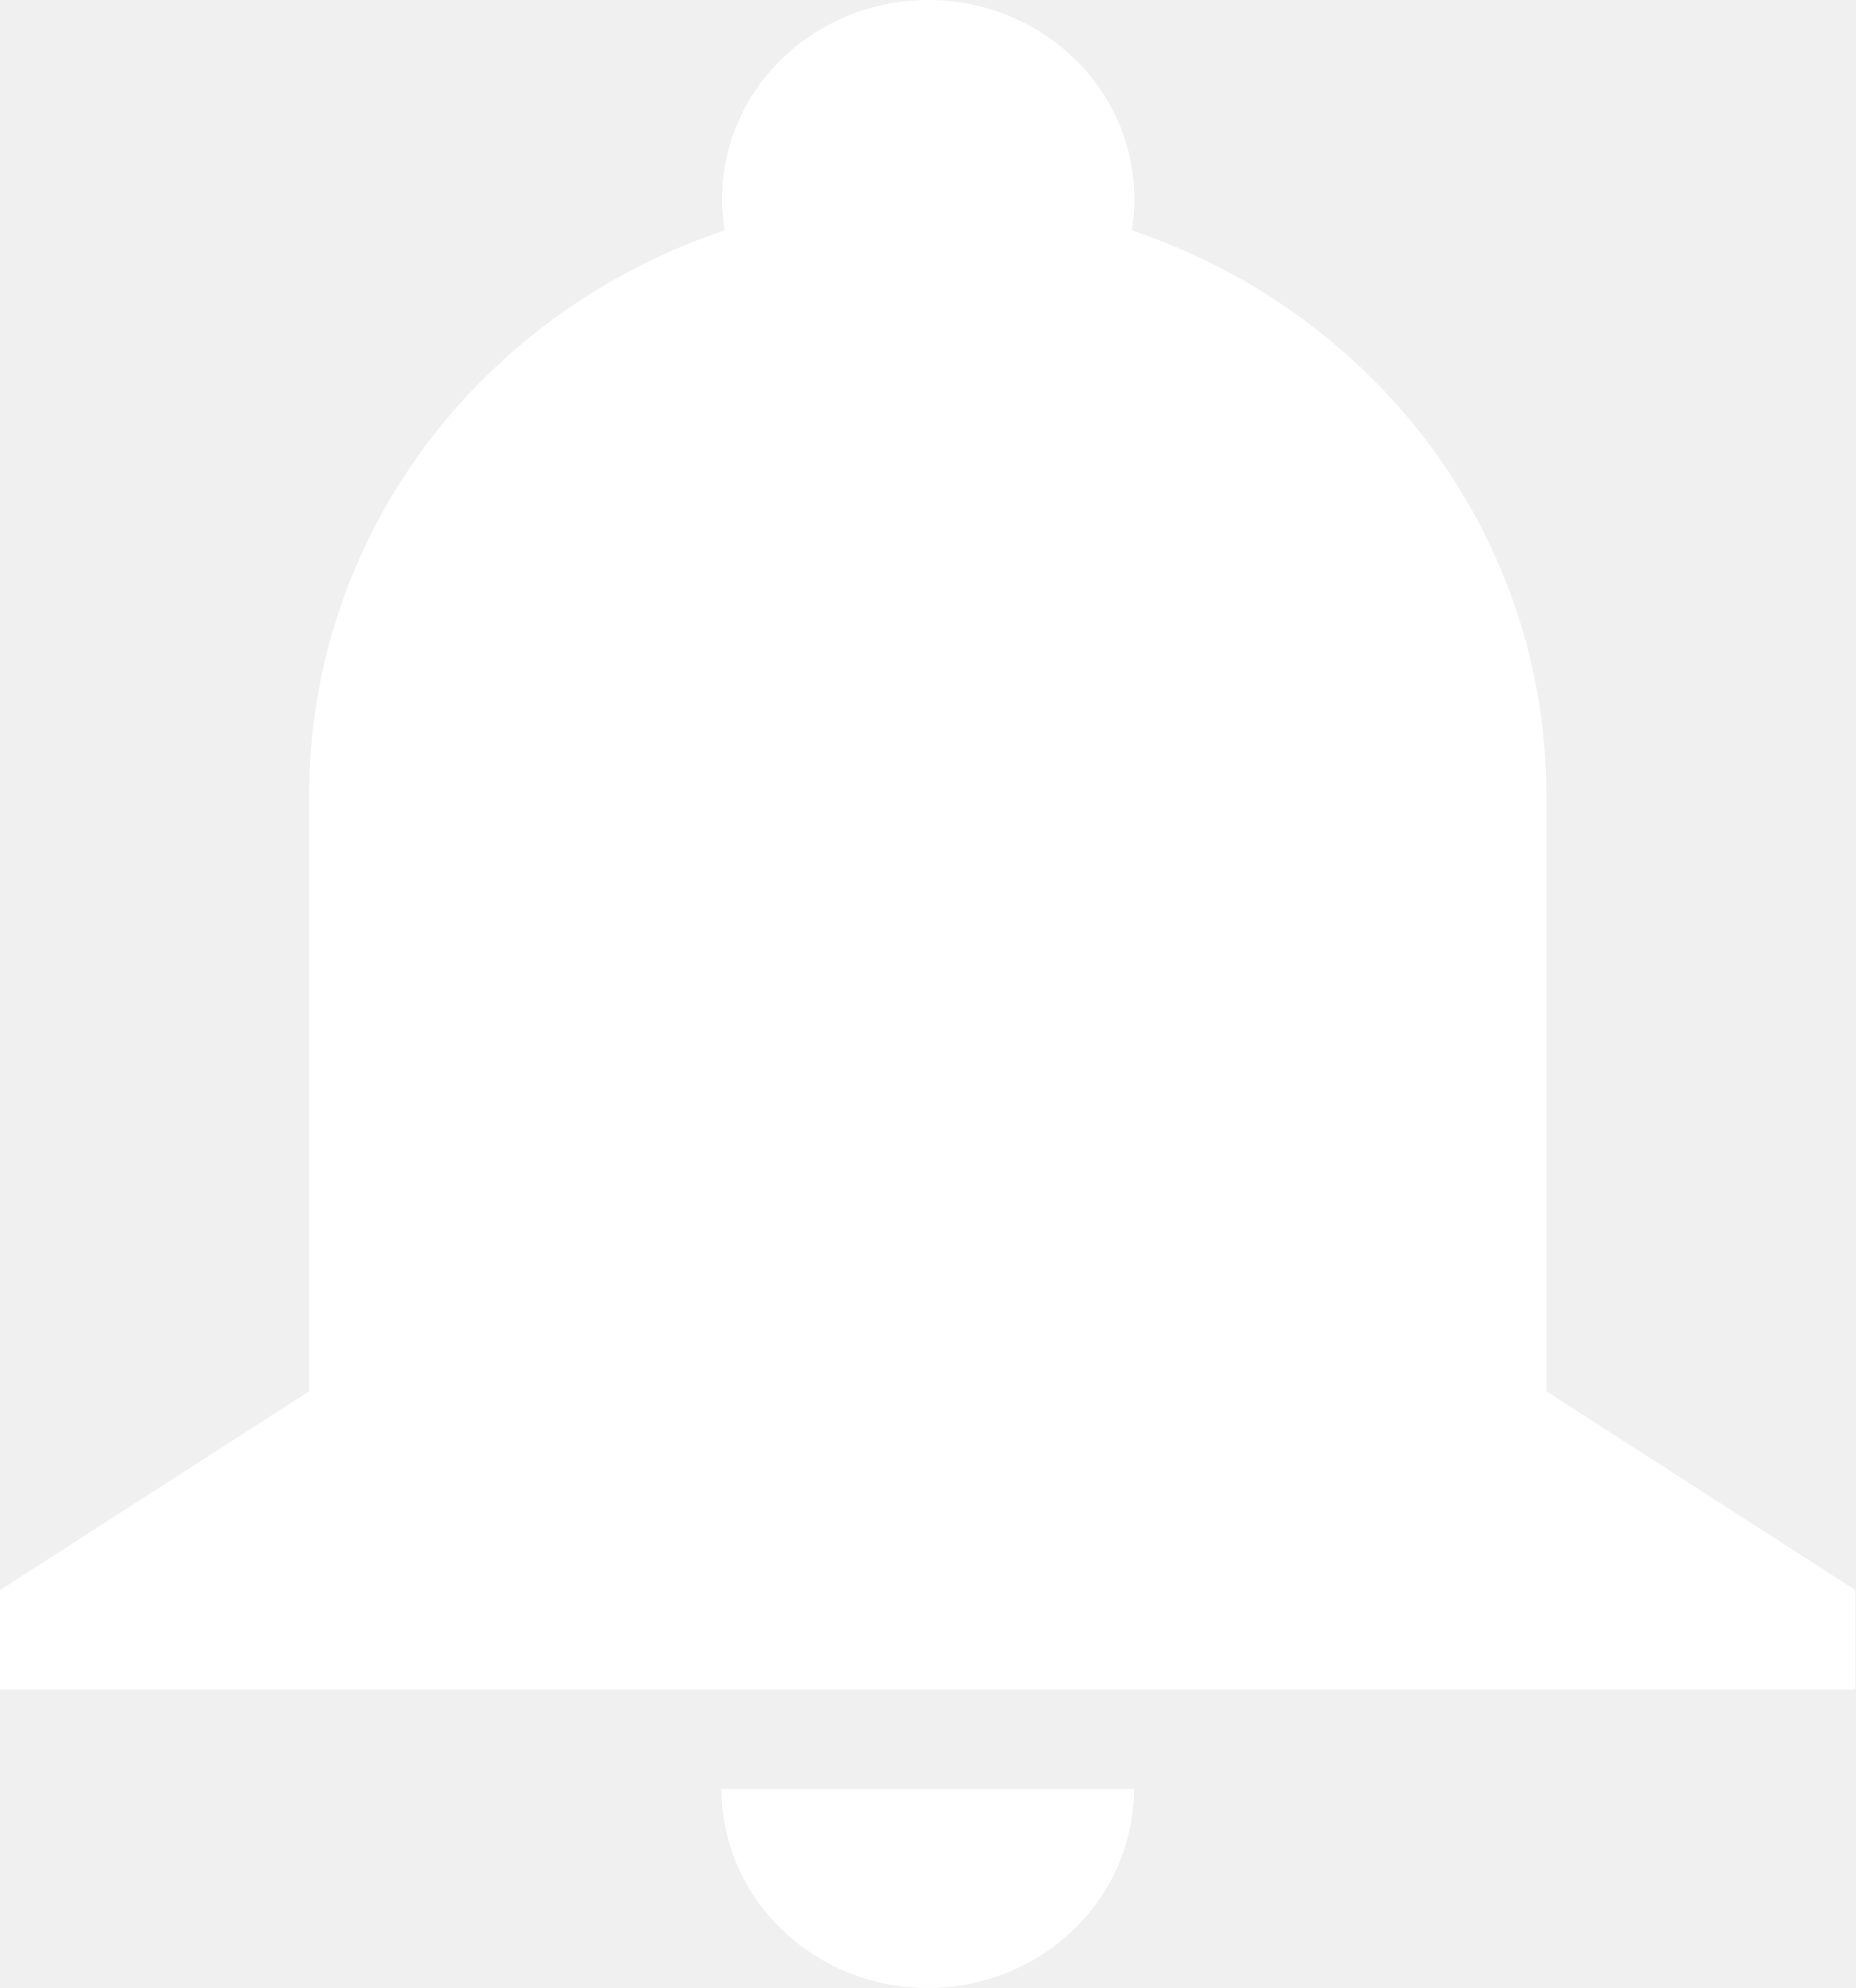
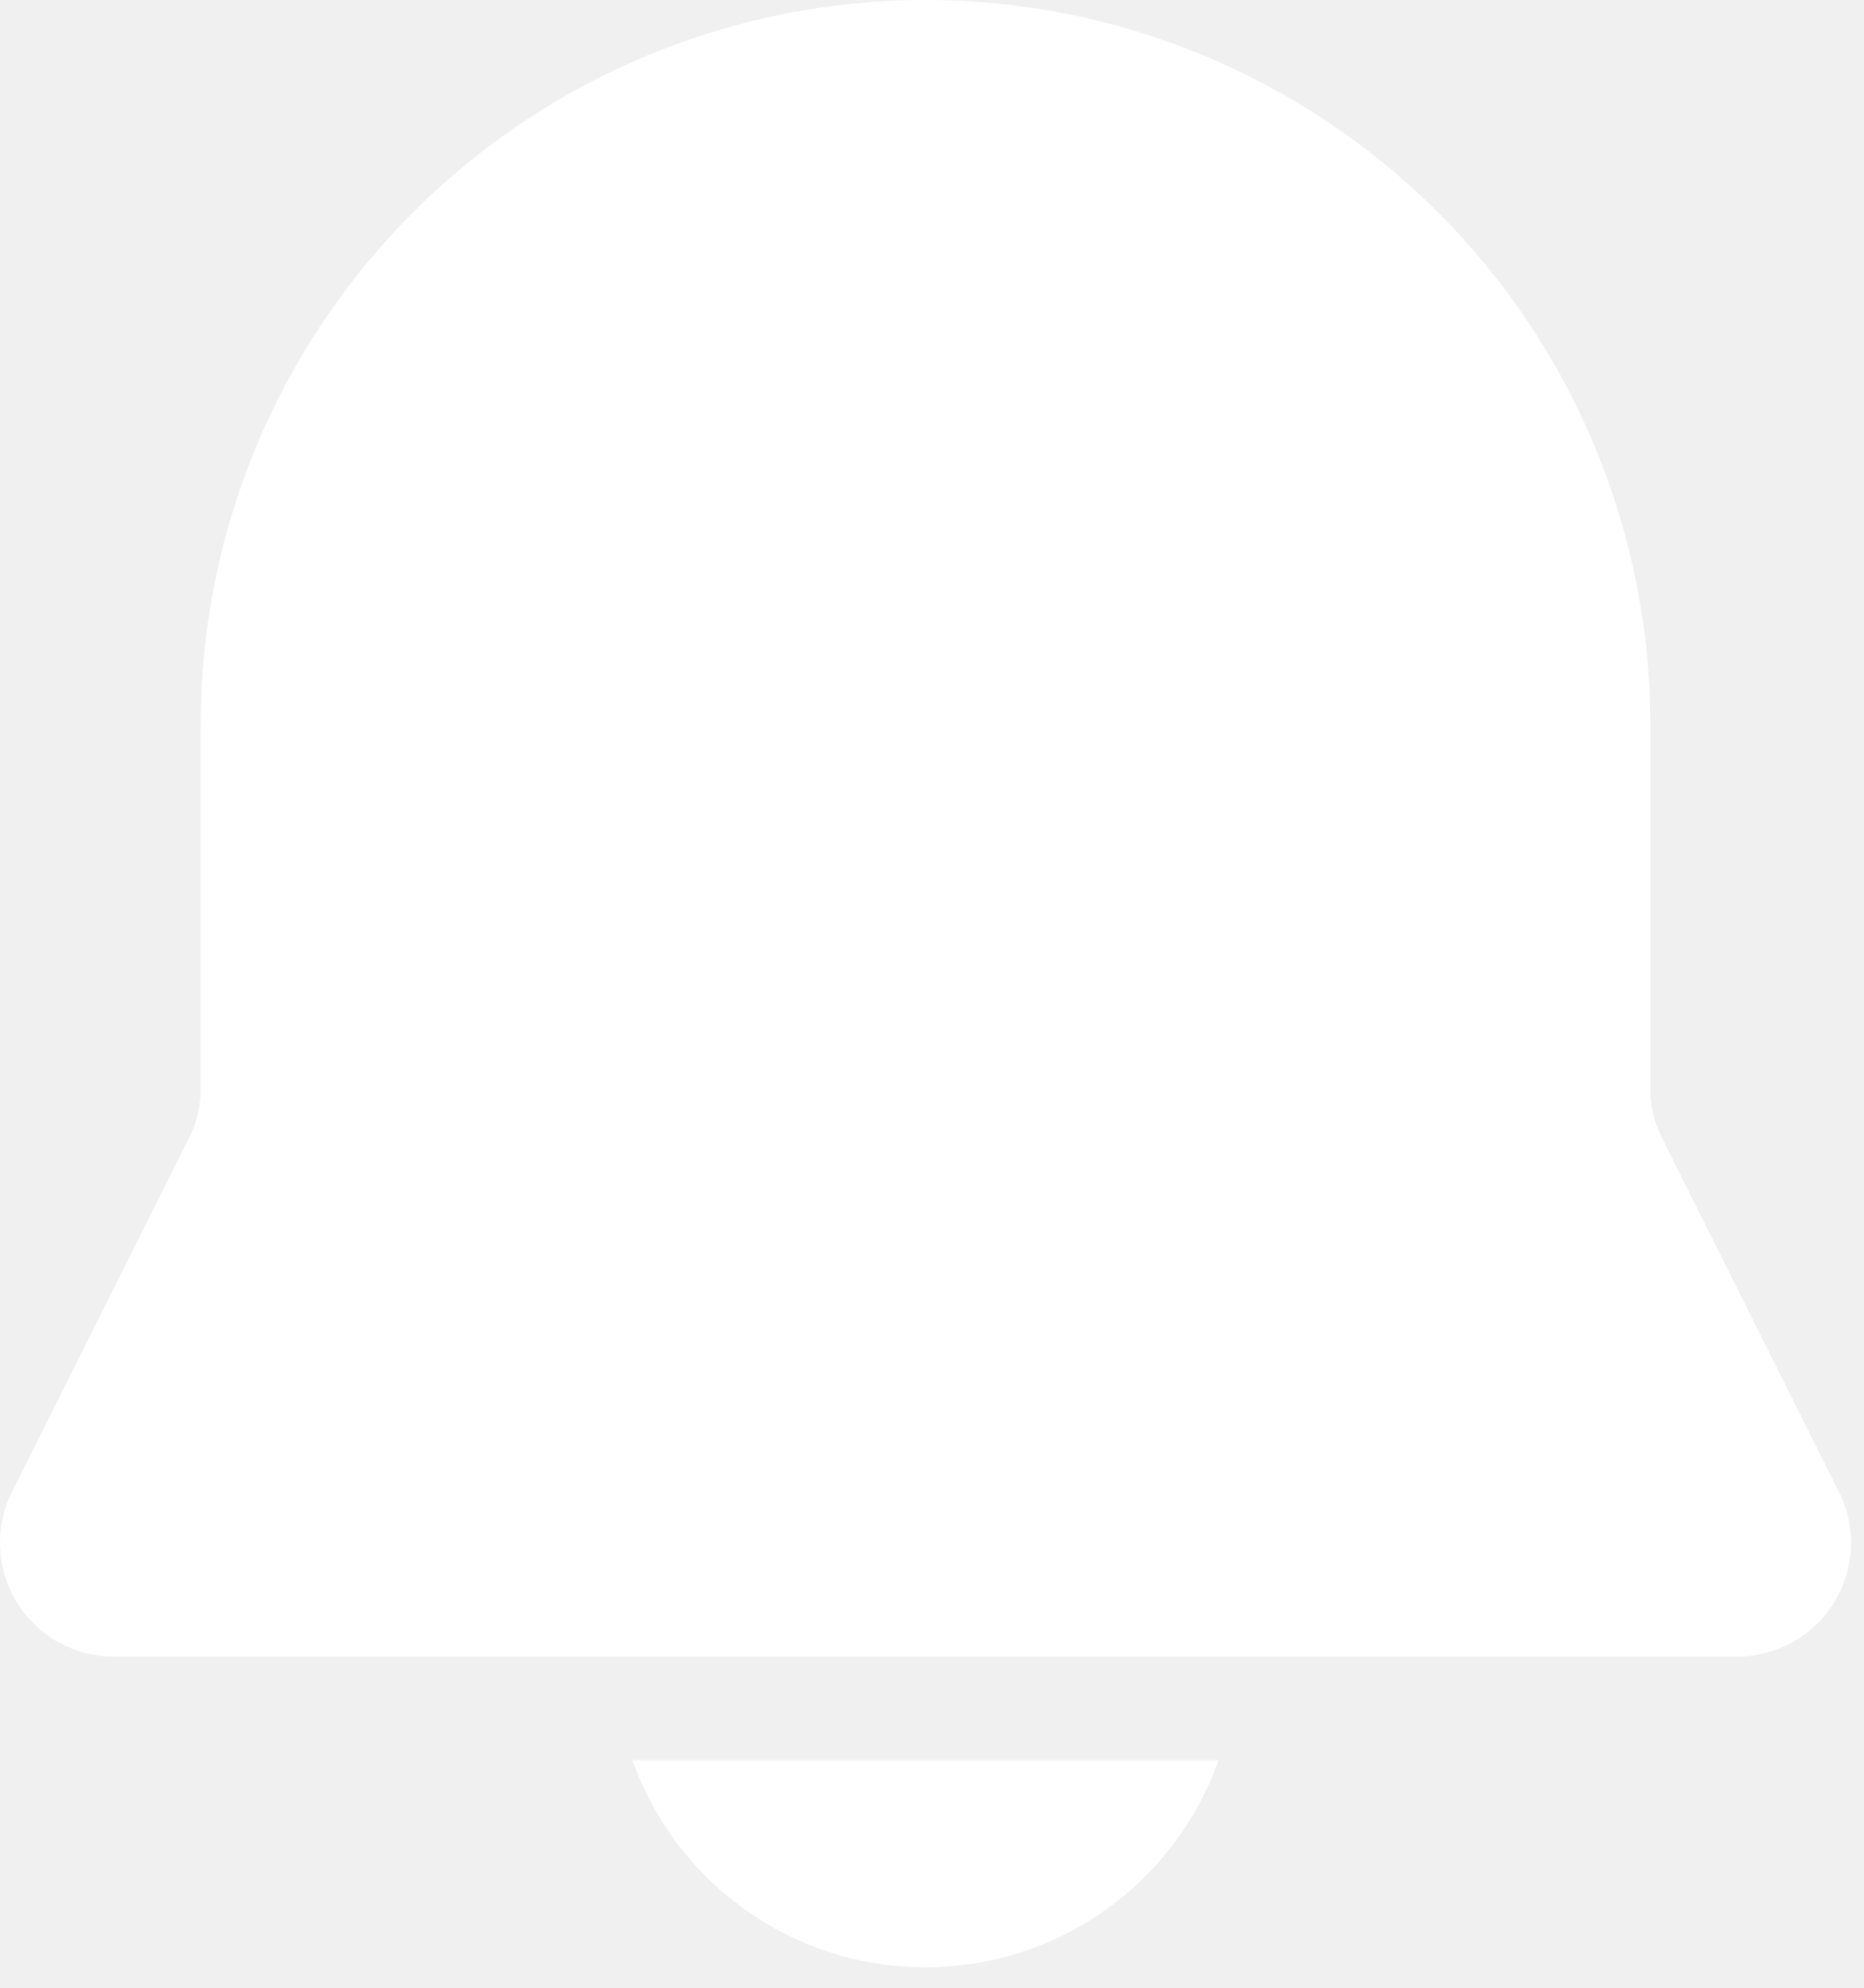
- <svg xmlns="http://www.w3.org/2000/svg" width="14" height="15" viewBox="0 0 14 15" fill="none">
-   <path d="M2.333 5.993C2.333 5.058 2.635 4.145 3.196 3.382C3.758 2.62 4.552 2.045 5.468 1.738C5.432 1.523 5.445 1.304 5.506 1.095C5.567 0.886 5.674 0.692 5.82 0.527C5.966 0.362 6.148 0.229 6.352 0.138C6.557 0.047 6.779 0 7.004 0C7.229 0 7.451 0.047 7.656 0.138C7.86 0.229 8.041 0.362 8.187 0.527C8.333 0.692 8.441 0.886 8.501 1.095C8.562 1.304 8.575 1.523 8.54 1.738C9.454 2.046 10.247 2.622 10.807 3.384C11.367 4.147 11.668 5.059 11.667 5.993V10.497L14 11.998V12.748H0V11.998L2.333 10.497V5.993ZM8.556 13.499C8.556 13.897 8.392 14.279 8.1 14.56C7.808 14.842 7.413 15 7 15C6.587 15 6.192 14.842 5.9 14.56C5.608 14.279 5.444 13.897 5.444 13.499H8.556Z" fill="white" />
+ <svg xmlns="http://www.w3.org/2000/svg" width="15" height="16" viewBox="0 0 15 16" fill="none">
+   <path d="M7.448 0C5.901 0 4.418 0.615 3.324 1.709C2.23 2.803 1.615 4.286 1.615 5.833V8.773C1.615 8.903 1.585 9.03 1.528 9.146L0.097 12.007C0.027 12.146 -0.006 12.302 0.001 12.458C0.008 12.614 0.055 12.766 0.137 12.899C0.219 13.031 0.334 13.141 0.47 13.217C0.607 13.293 0.761 13.333 0.917 13.333H13.98C14.136 13.333 14.29 13.293 14.427 13.217C14.563 13.141 14.678 13.031 14.76 12.899C14.842 12.766 14.889 12.614 14.896 12.458C14.903 12.302 14.87 12.146 14.8 12.007L13.37 9.146C13.312 9.03 13.282 8.903 13.282 8.773V5.833C13.282 4.286 12.667 2.803 11.573 1.709C10.479 0.615 8.996 0 7.448 0ZM7.448 15.833C6.931 15.834 6.427 15.674 6.004 15.375C5.582 15.076 5.263 14.654 5.09 14.167H9.807C9.634 14.654 9.315 15.076 8.893 15.375C8.47 15.674 7.966 15.834 7.448 15.833Z" fill="white" />
</svg>
